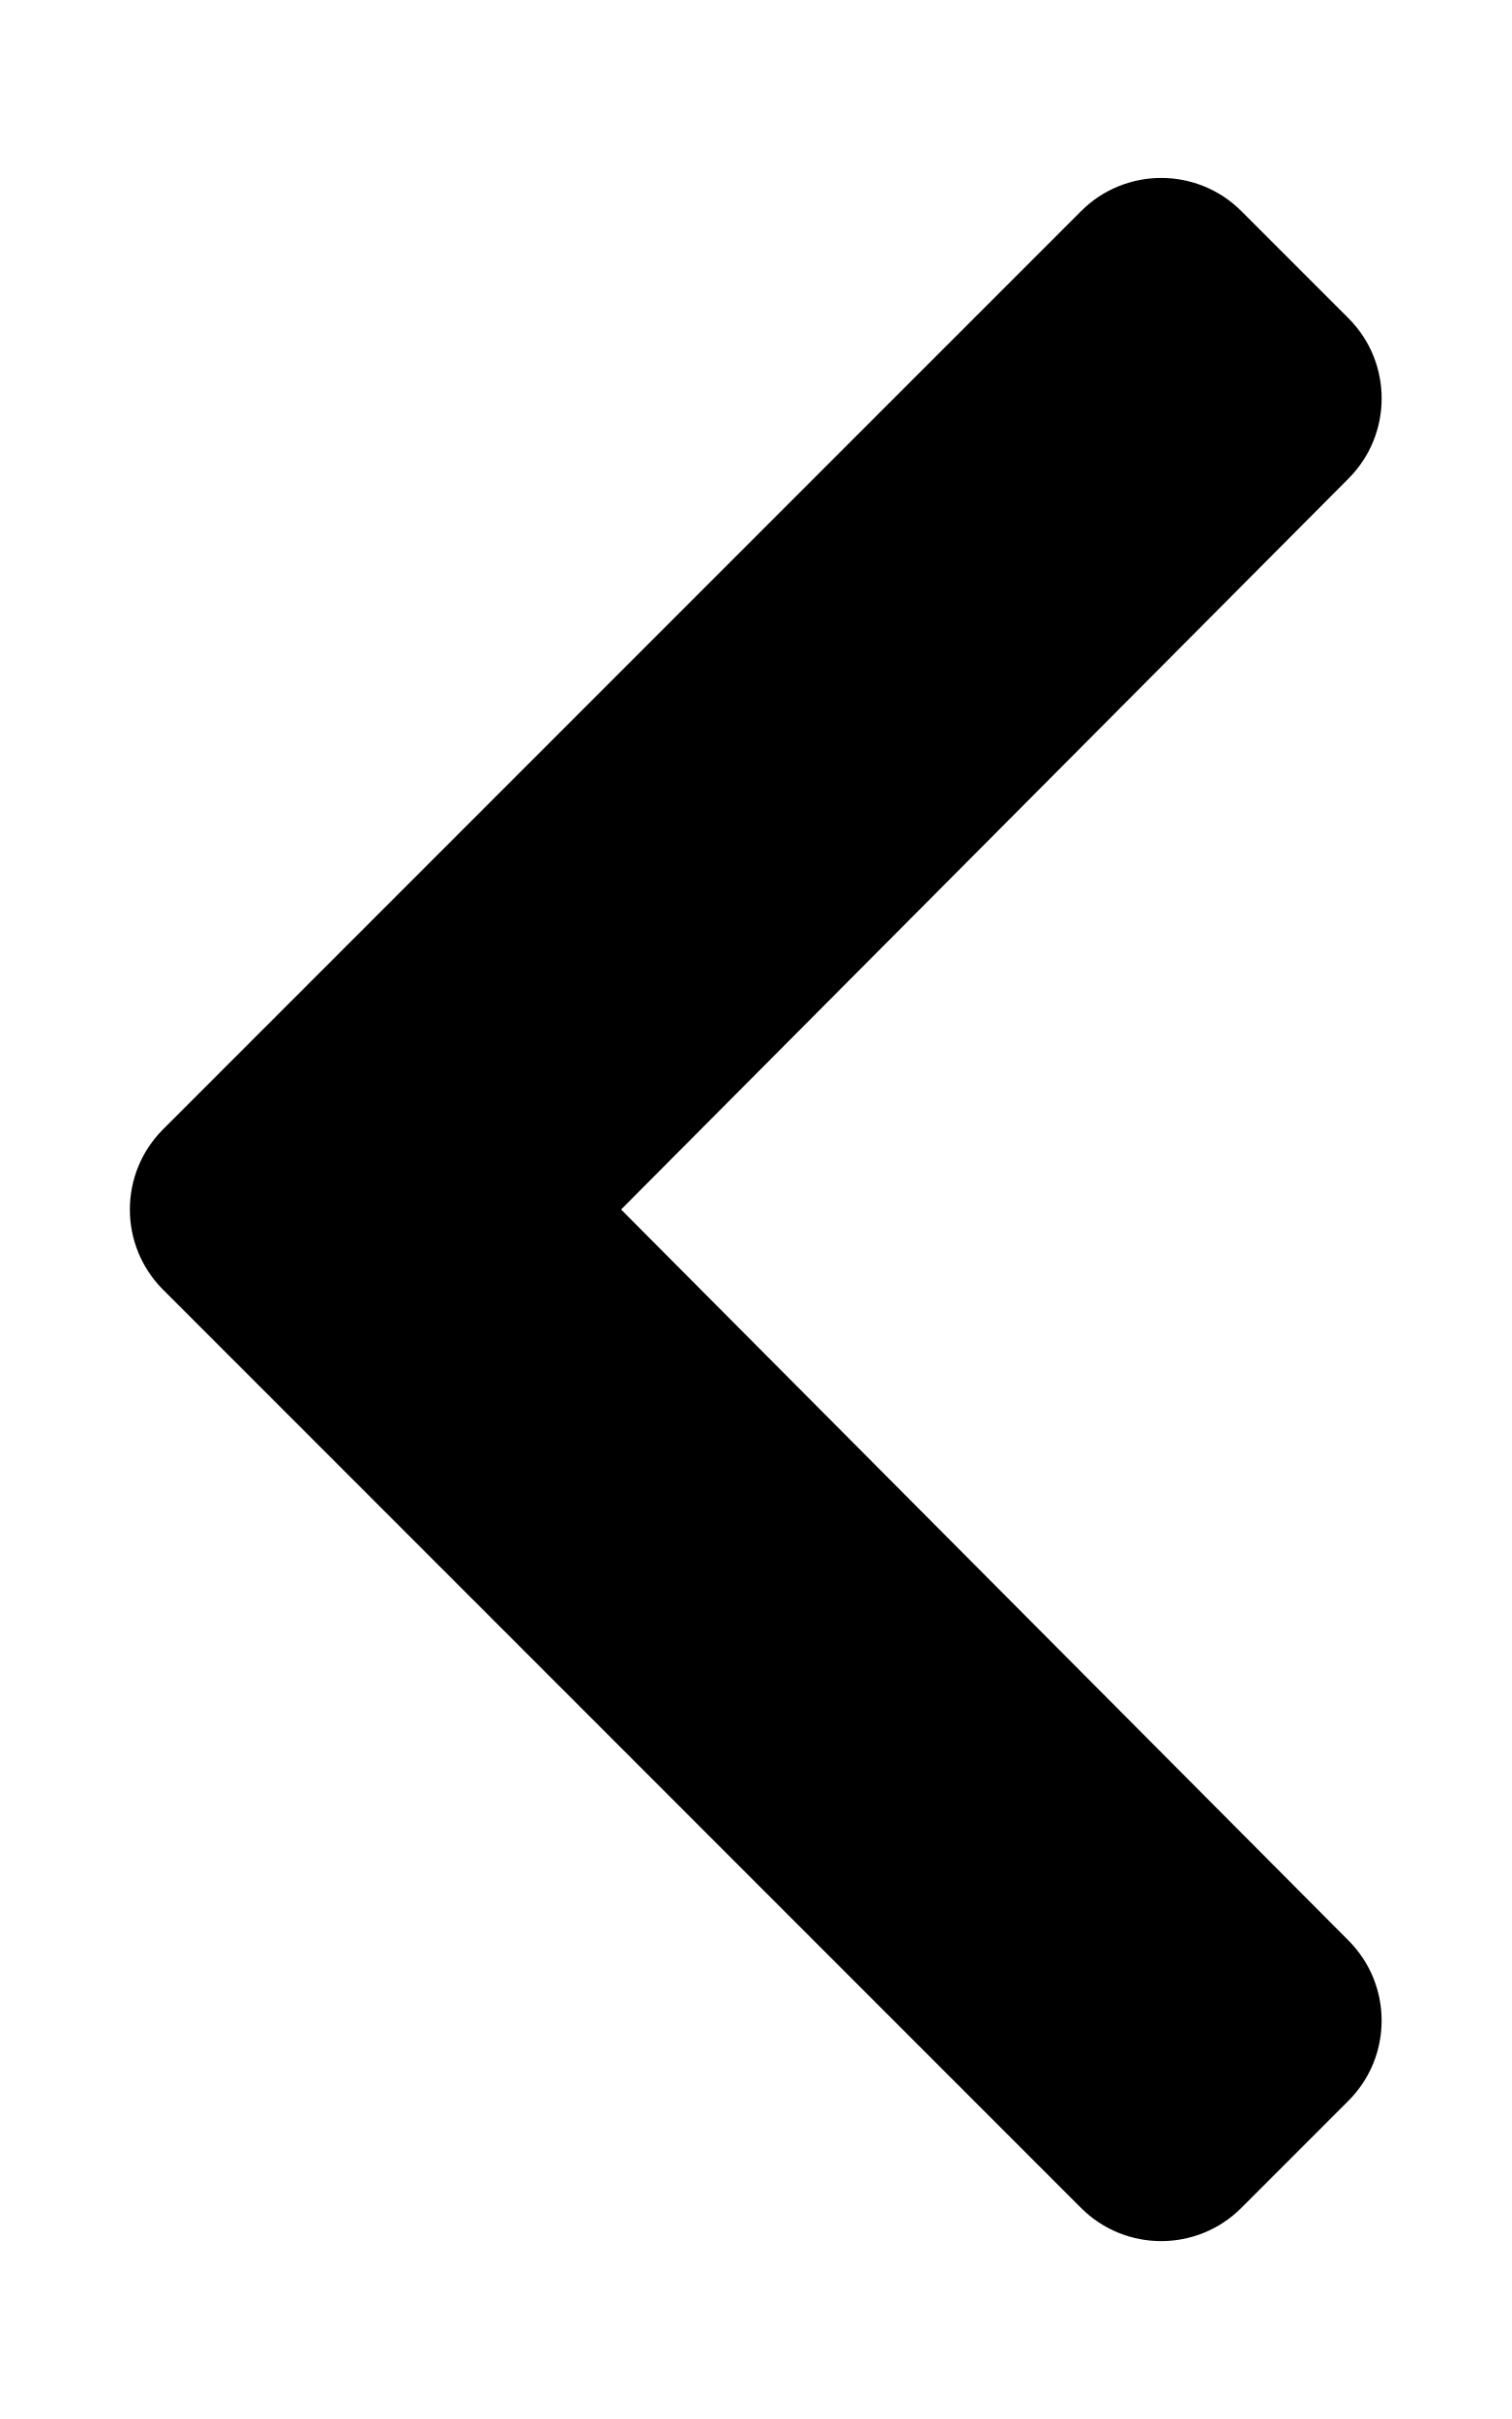
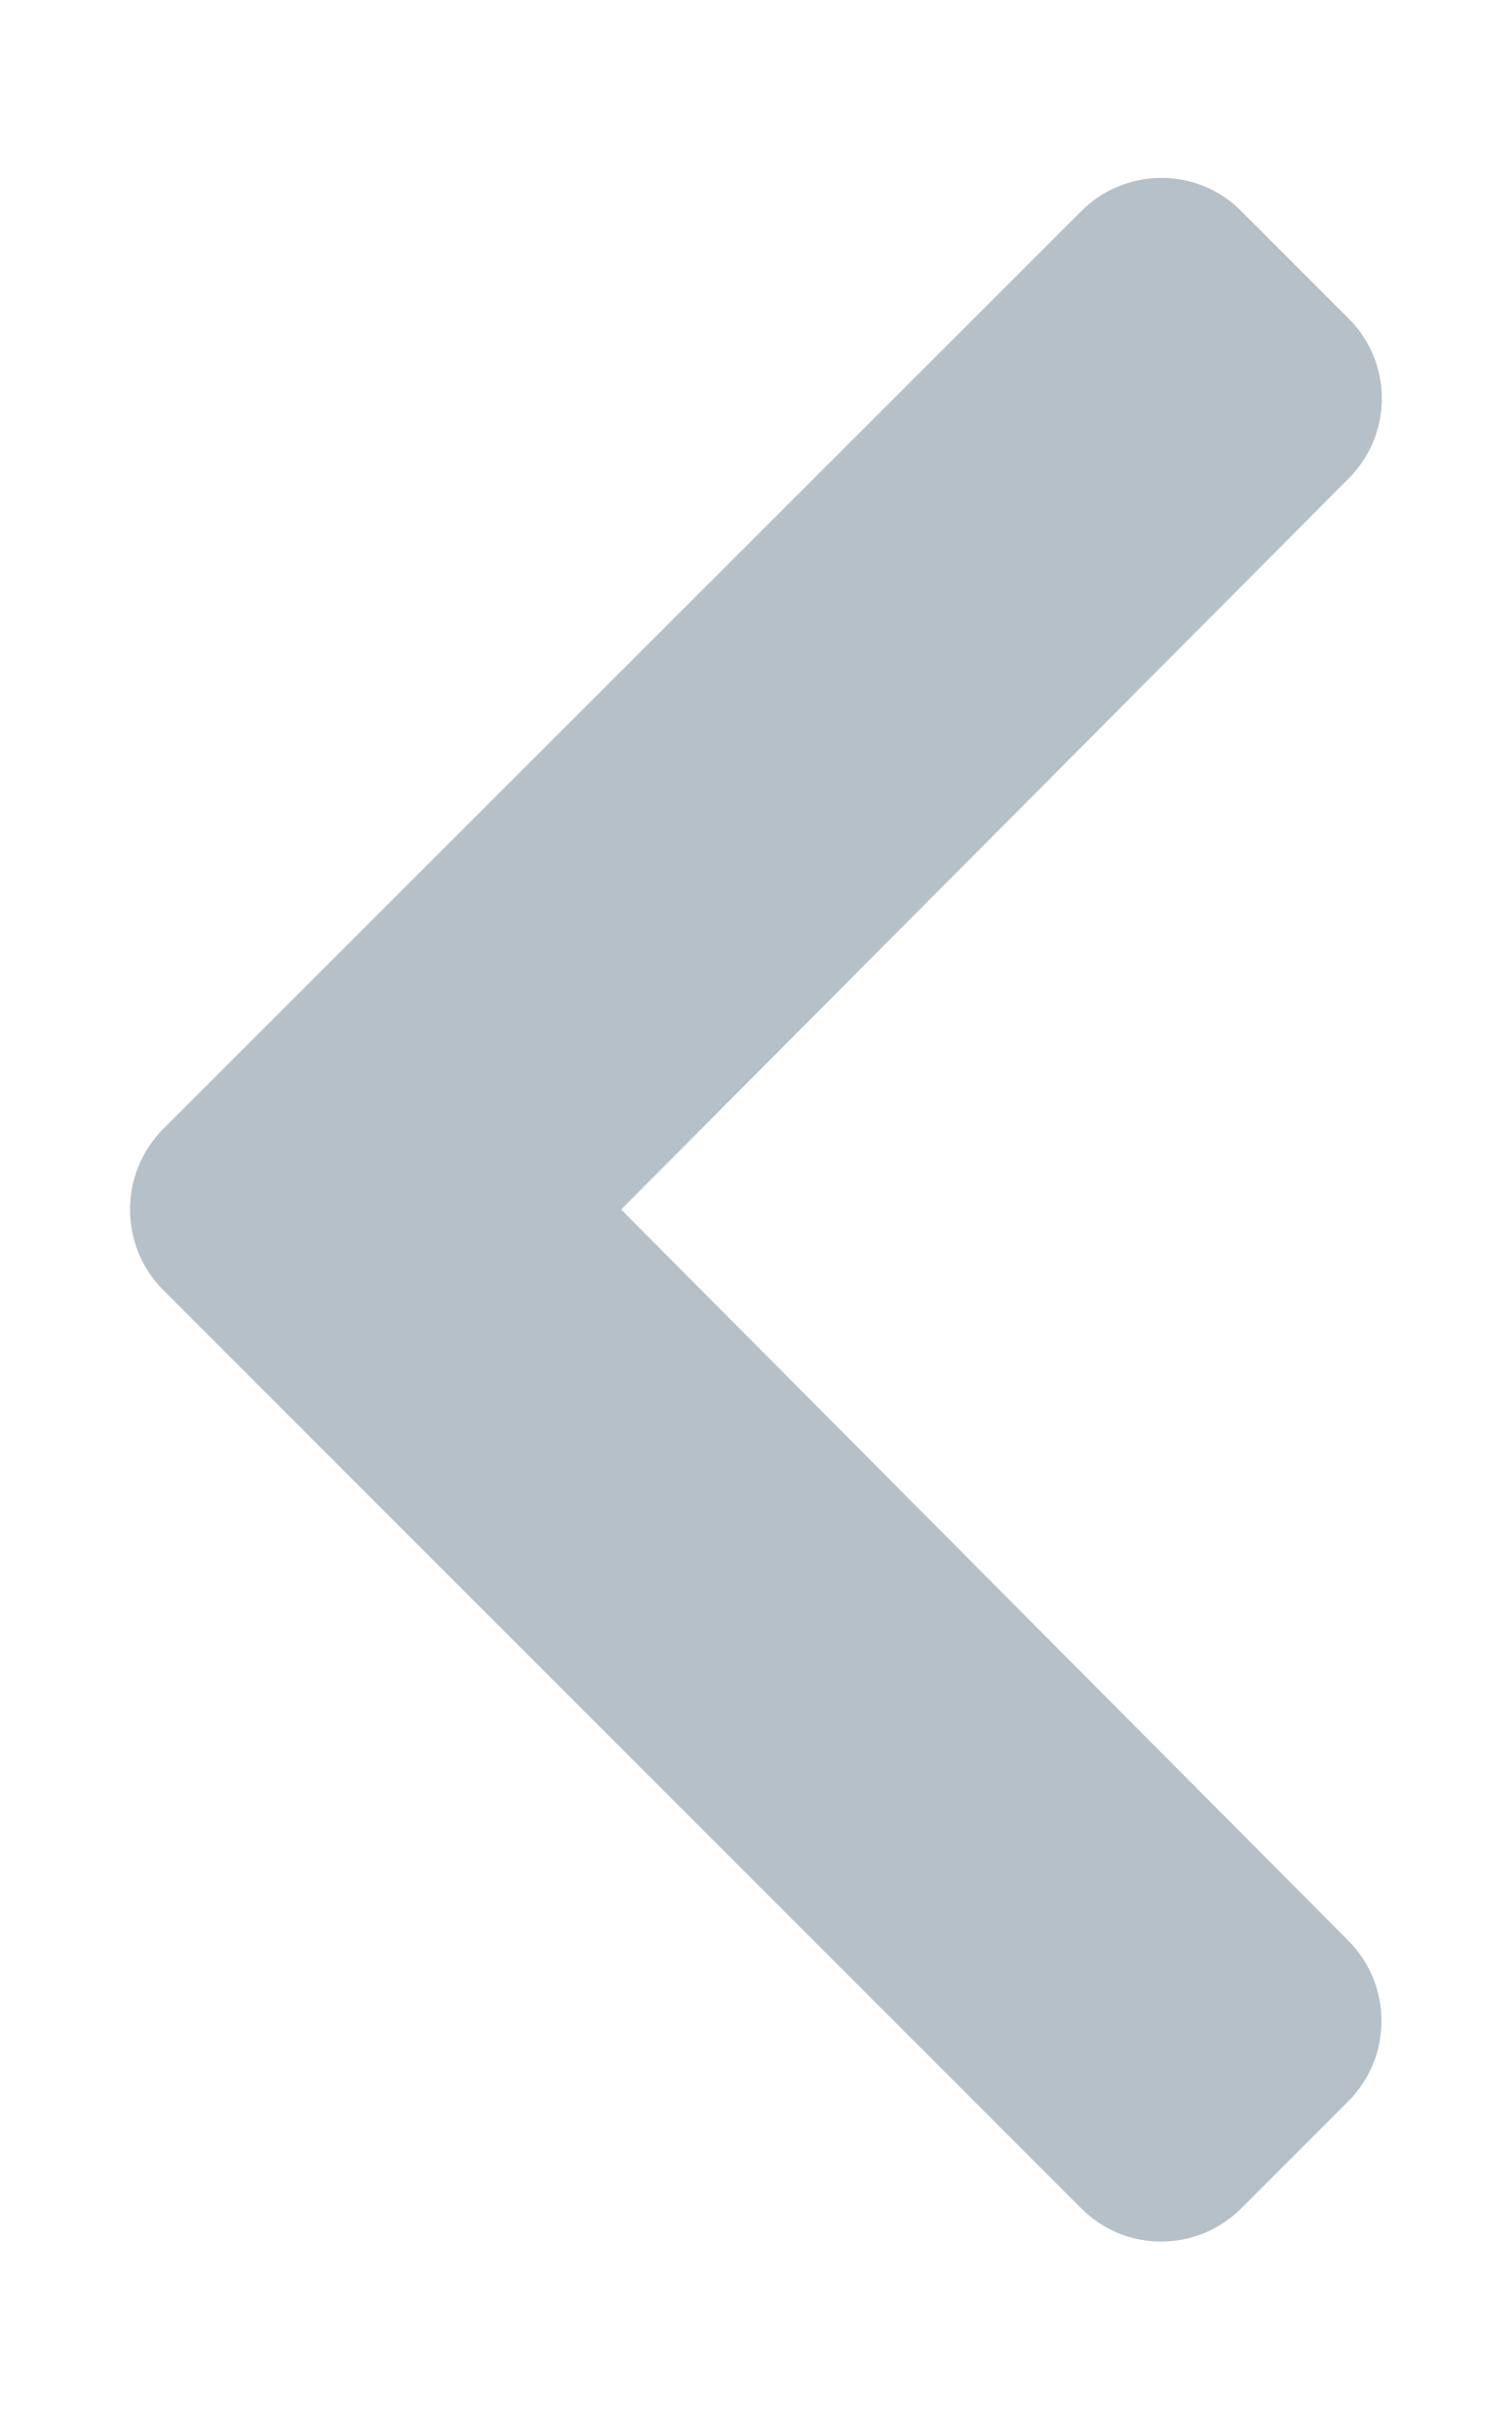
- <svg xmlns="http://www.w3.org/2000/svg" aria-hidden="true" focusable="false" data-prefix="fas" data-icon="chevron-left" class="svg-inline--fa fa-chevron-left fa-w-10" role="img" viewBox="0 0 320 512">
-   <path fill="currentColor" d="M34.52 239.03L228.87 44.69c9.37-9.37 24.57-9.37 33.94 0l22.67 22.67c9.36 9.36 9.37 24.52.04 33.9L131.49 256l154.02 154.75c9.34 9.38 9.32 24.54-.04 33.9l-22.67 22.67c-9.37 9.37-24.57 9.37-33.94 0L34.52 272.97c-9.37-9.37-9.37-24.57 0-33.94z" />
+ <svg xmlns="http://www.w3.org/2000/svg" version="1.1" id="Layer_1" focusable="false" x="0px" y="0px" viewBox="0 0 320 512" style="enable-background:new 0 0 320 512;" xml:space="preserve">
+   <style type="text/css">
+ 	.st0{fill:#B6C0C9;}
+ </style>
+   <path class="st0" d="M34.5,239L228.9,44.7c9.4-9.4,24.6-9.4,33.9,0l22.7,22.7c9.4,9.4,9.4,24.5,0,33.9L131.5,256l154,154.8  c9.3,9.4,9.3,24.5,0,33.9l-22.7,22.7c-9.4,9.4-24.6,9.4-33.9,0L34.5,273C25.2,263.6,25.2,248.4,34.5,239z" />
</svg>
